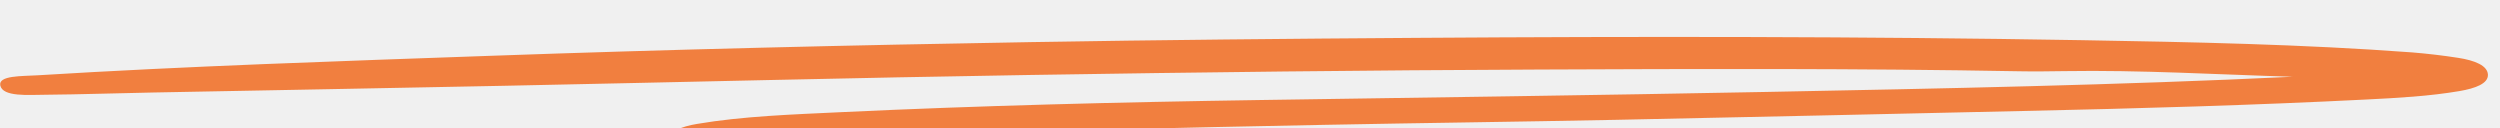
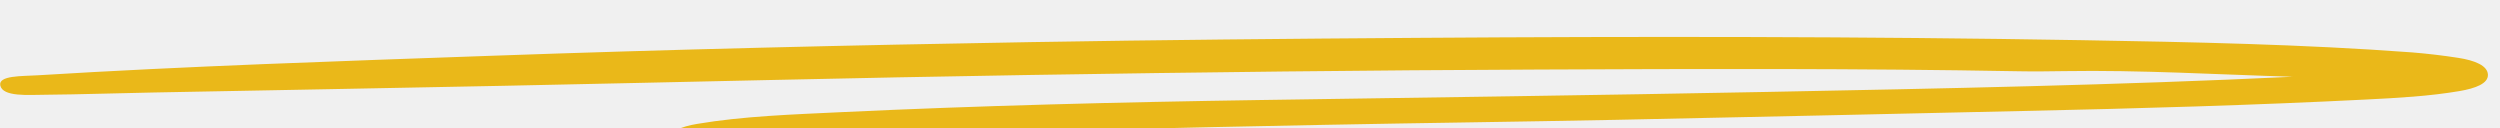
<svg xmlns="http://www.w3.org/2000/svg" width="196" height="10" viewBox="0 0 196 10" fill="none">
  <g clip-path="url(#clip0_2738_10978)">
    <g clip-path="url(#clip1_2738_10978)">
      <g clip-path="url(#clip2_2738_10978)">
-         <path d="M69.448 10.776C75.54 11.122 81.632 11.443 87.717 11.818C96.3 12.35 104.867 12.933 113.411 13.624C113.987 13.67 114.787 13.656 114.767 14.005C114.74 14.374 113.906 14.292 113.358 14.284C103.155 14.103 92.951 14.028 82.761 13.461C75.344 13.048 67.888 12.804 60.447 12.503C58.611 12.426 56.796 12.312 55.012 12.105C53.717 11.952 52.641 11.641 52.551 10.964C52.468 10.299 53.403 9.924 54.64 9.716C58.268 9.102 62.14 8.976 65.955 8.793C76.855 8.278 87.807 8.009 98.78 7.842C112.03 7.643 125.281 7.463 138.524 7.207C152.281 6.94 166.044 6.673 179.735 6.018C173.776 5.84 167.83 5.481 161.86 5.576C160.685 5.593 159.51 5.611 158.335 5.588C145.762 5.356 133.205 5.399 120.649 5.452C107.314 5.504 93.985 5.664 80.67 5.879C66.957 6.097 53.265 6.445 39.559 6.725C30.366 6.911 21.16 7.076 11.968 7.253C9.162 7.306 6.365 7.403 3.561 7.428C2.192 7.438 0.243 7.602 0.026 6.717C-0.17 5.902 1.732 5.979 2.951 5.903C14.711 5.181 26.566 4.798 38.408 4.377C52.528 3.875 66.682 3.542 80.848 3.301C90.963 3.13 101.091 3.035 111.225 2.967C128.555 2.85 145.889 2.854 163.232 3.15C171.872 3.299 180.511 3.47 189.084 4.106C190.298 4.204 191.507 4.347 192.711 4.533C194.069 4.74 195.021 5.158 195.053 5.849C195.086 6.548 194.085 6.928 192.798 7.145C190.471 7.54 187.989 7.678 185.536 7.801C176.592 8.254 167.608 8.506 158.603 8.701C147.975 8.933 137.354 9.181 126.727 9.394C119.099 9.548 111.457 9.639 103.829 9.788C92.359 10.009 80.888 10.257 69.454 10.783L69.448 10.776Z" fill="#F17F3F" />
+         <path d="M69.448 10.776C75.54 11.122 81.632 11.443 87.717 11.818C96.3 12.35 104.867 12.933 113.411 13.624C113.987 13.67 114.787 13.656 114.767 14.005C114.74 14.374 113.906 14.292 113.358 14.284C103.155 14.103 92.951 14.028 82.761 13.461C75.344 13.048 67.888 12.804 60.447 12.503C58.611 12.426 56.796 12.312 55.012 12.105C53.717 11.952 52.641 11.641 52.551 10.964C52.468 10.299 53.403 9.924 54.64 9.716C58.268 9.102 62.14 8.976 65.955 8.793C76.855 8.278 87.807 8.009 98.78 7.842C112.03 7.643 125.281 7.463 138.524 7.207C152.281 6.94 166.044 6.673 179.735 6.018C173.776 5.84 167.83 5.481 161.86 5.576C160.685 5.593 159.51 5.611 158.335 5.588C145.762 5.356 133.205 5.399 120.649 5.452C107.314 5.504 93.985 5.664 80.67 5.879C66.957 6.097 53.265 6.445 39.559 6.725C30.366 6.911 21.16 7.076 11.968 7.253C9.162 7.306 6.365 7.403 3.561 7.428C2.192 7.438 0.243 7.602 0.026 6.717C-0.17 5.902 1.732 5.979 2.951 5.903C14.711 5.181 26.566 4.798 38.408 4.377C52.528 3.875 66.682 3.542 80.848 3.301C90.963 3.13 101.091 3.035 111.225 2.967C128.555 2.85 145.889 2.854 163.232 3.15C171.872 3.299 180.511 3.47 189.084 4.106C190.298 4.204 191.507 4.347 192.711 4.533C194.069 4.74 195.021 5.158 195.053 5.849C195.086 6.548 194.085 6.928 192.798 7.145C190.471 7.54 187.989 7.678 185.536 7.801C176.592 8.254 167.608 8.506 158.603 8.701C147.975 8.933 137.354 9.181 126.727 9.394C119.099 9.548 111.457 9.639 103.829 9.788C92.359 10.009 80.888 10.257 69.454 10.783L69.448 10.776Z" fill="#EAB819" />
      </g>
    </g>
  </g>
  <defs>
    <clipPath id="clip0_2738_10978">
      <rect width="196" height="12" fill="white" />
    </clipPath>
    <clipPath id="clip1_2738_10978">
      <rect width="196" height="12" fill="white" />
    </clipPath>
    <clipPath id="clip2_2738_10978">
      <rect width="196" height="16.914" fill="white" transform="translate(0 -2.45703)" />
    </clipPath>
  </defs>
</svg>
